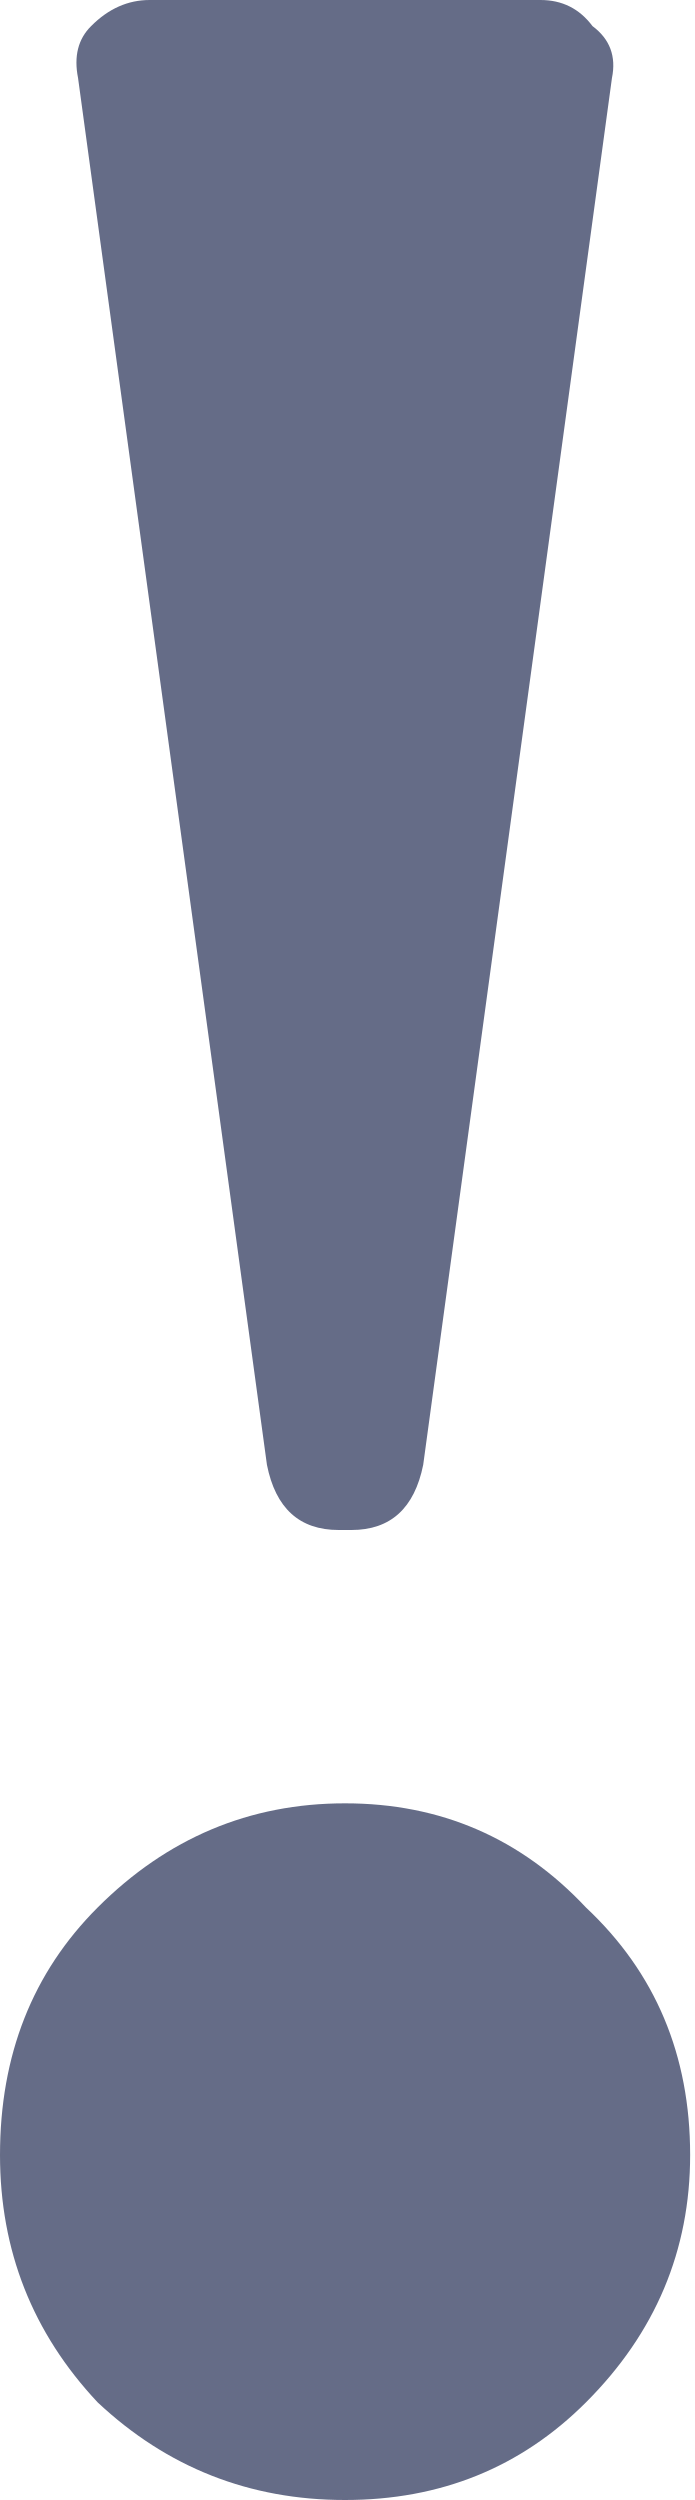
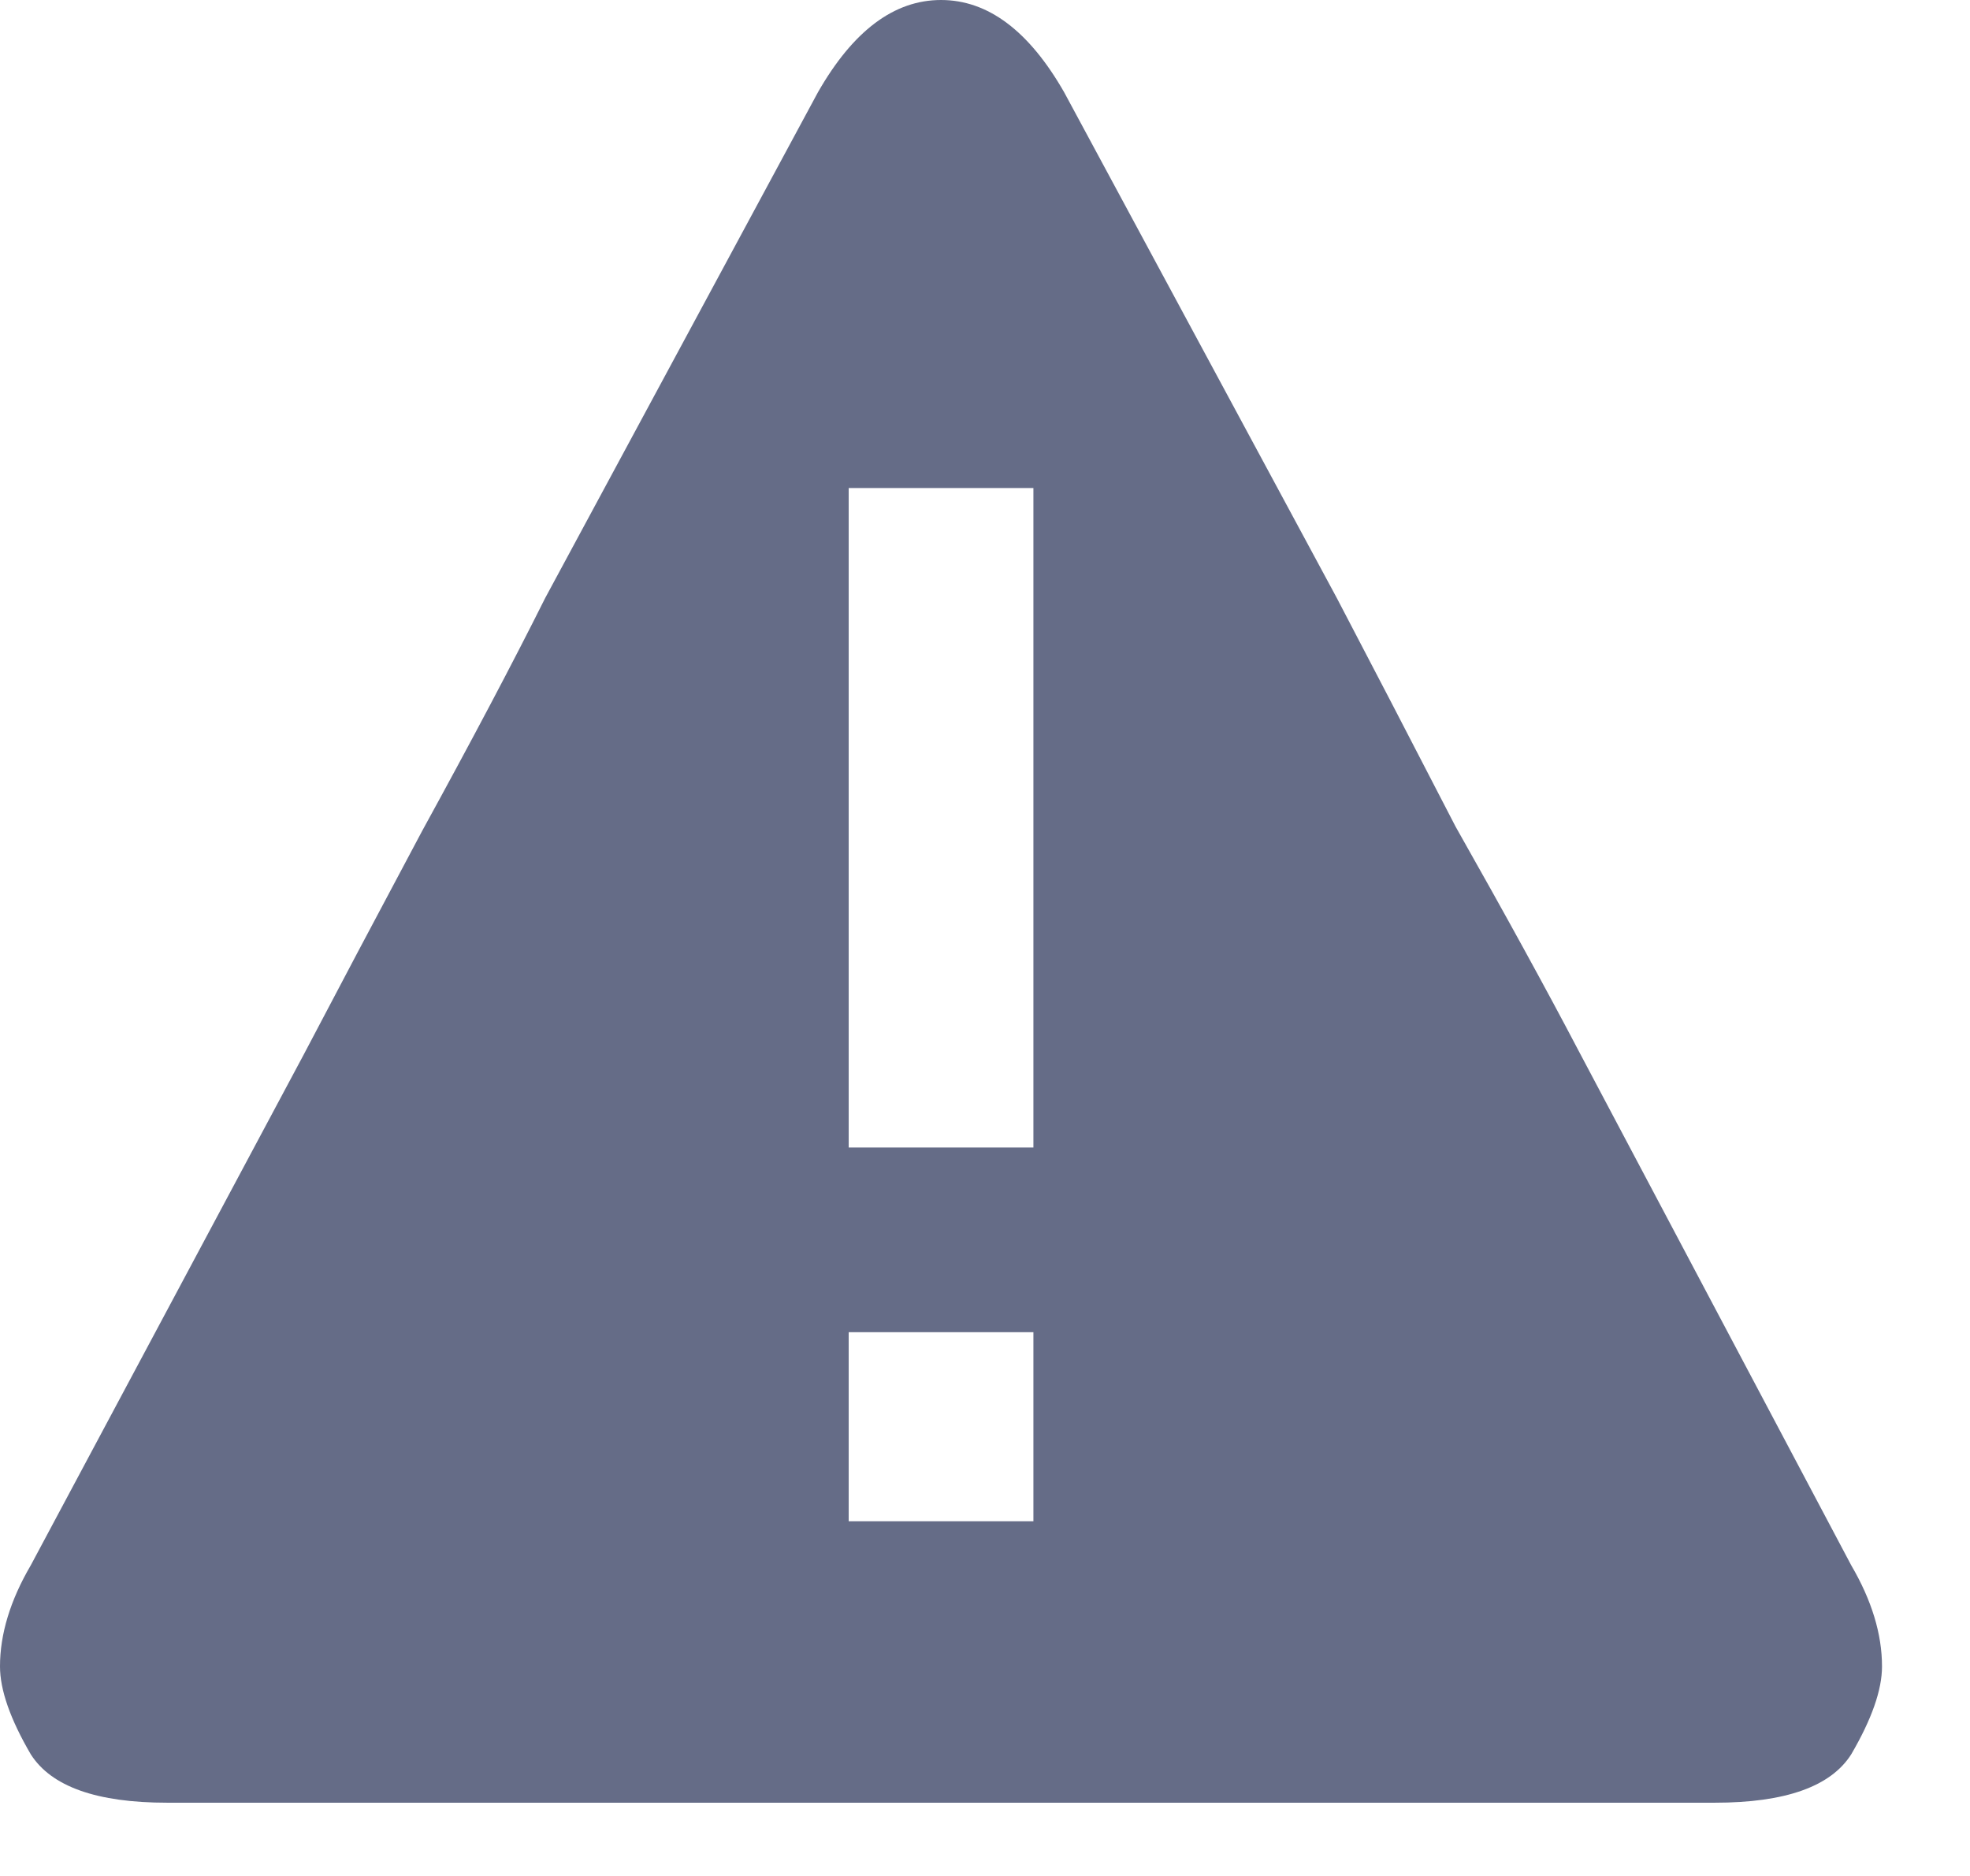
- <svg xmlns="http://www.w3.org/2000/svg" width="5" height="18" viewBox="0 0 5 18" fill="none">
-   <path d="M2.484 12.984C3.172 12.984 3.75 13.234 4.219 13.734C4.719 14.203 4.969 14.797 4.969 15.516C4.969 16.203 4.719 16.797 4.219 17.297C3.75 17.766 3.172 18 2.484 18C1.797 18 1.203 17.766 0.703 17.297C0.234 16.797 0 16.203 0 15.516C0 14.797 0.234 14.203 0.703 13.734C1.203 13.234 1.797 12.984 2.484 12.984ZM3.891 0C4.047 0 4.172 0.062 4.266 0.188C4.391 0.281 4.438 0.406 4.406 0.562L3.047 10.547C2.984 10.859 2.812 11.016 2.531 11.016H2.438C2.156 11.016 1.984 10.859 1.922 10.547L0.562 0.562C0.531 0.406 0.562 0.281 0.656 0.188C0.781 0.062 0.922 0 1.078 0H3.891Z" fill="#656C87" />
+ <svg xmlns="http://www.w3.org/2000/svg" width="21" height="20" viewBox="0 0 21 20" fill="none">
+   <path d="M19.734 16.688C19.953 17.062 20.062 17.422 20.062 17.766C20.062 18.016 19.953 18.328 19.734 18.703C19.516 19.047 19.031 19.219 18.281 19.219H1.781C1.031 19.219 0.547 19.047 0.328 18.703C0.109 18.328 0 18.016 0 17.766C0 17.422 0.109 17.062 0.328 16.688L3.234 11.25C3.578 10.594 4 9.797 4.5 8.859C5.031 7.891 5.469 7.062 5.812 6.375L8.719 0.984C9.094 0.328 9.531 0 10.031 0C10.531 0 10.969 0.328 11.344 0.984L14.25 6.375C14.594 7.031 15.016 7.844 15.516 8.812C16.047 9.75 16.484 10.547 16.828 11.203L19.734 16.688ZM11.016 5.203H9.047V12.234H11.016V5.203ZM11.016 14.203H9.047V16.219H11.016V14.203Z" fill="#656C87" />
</svg>
